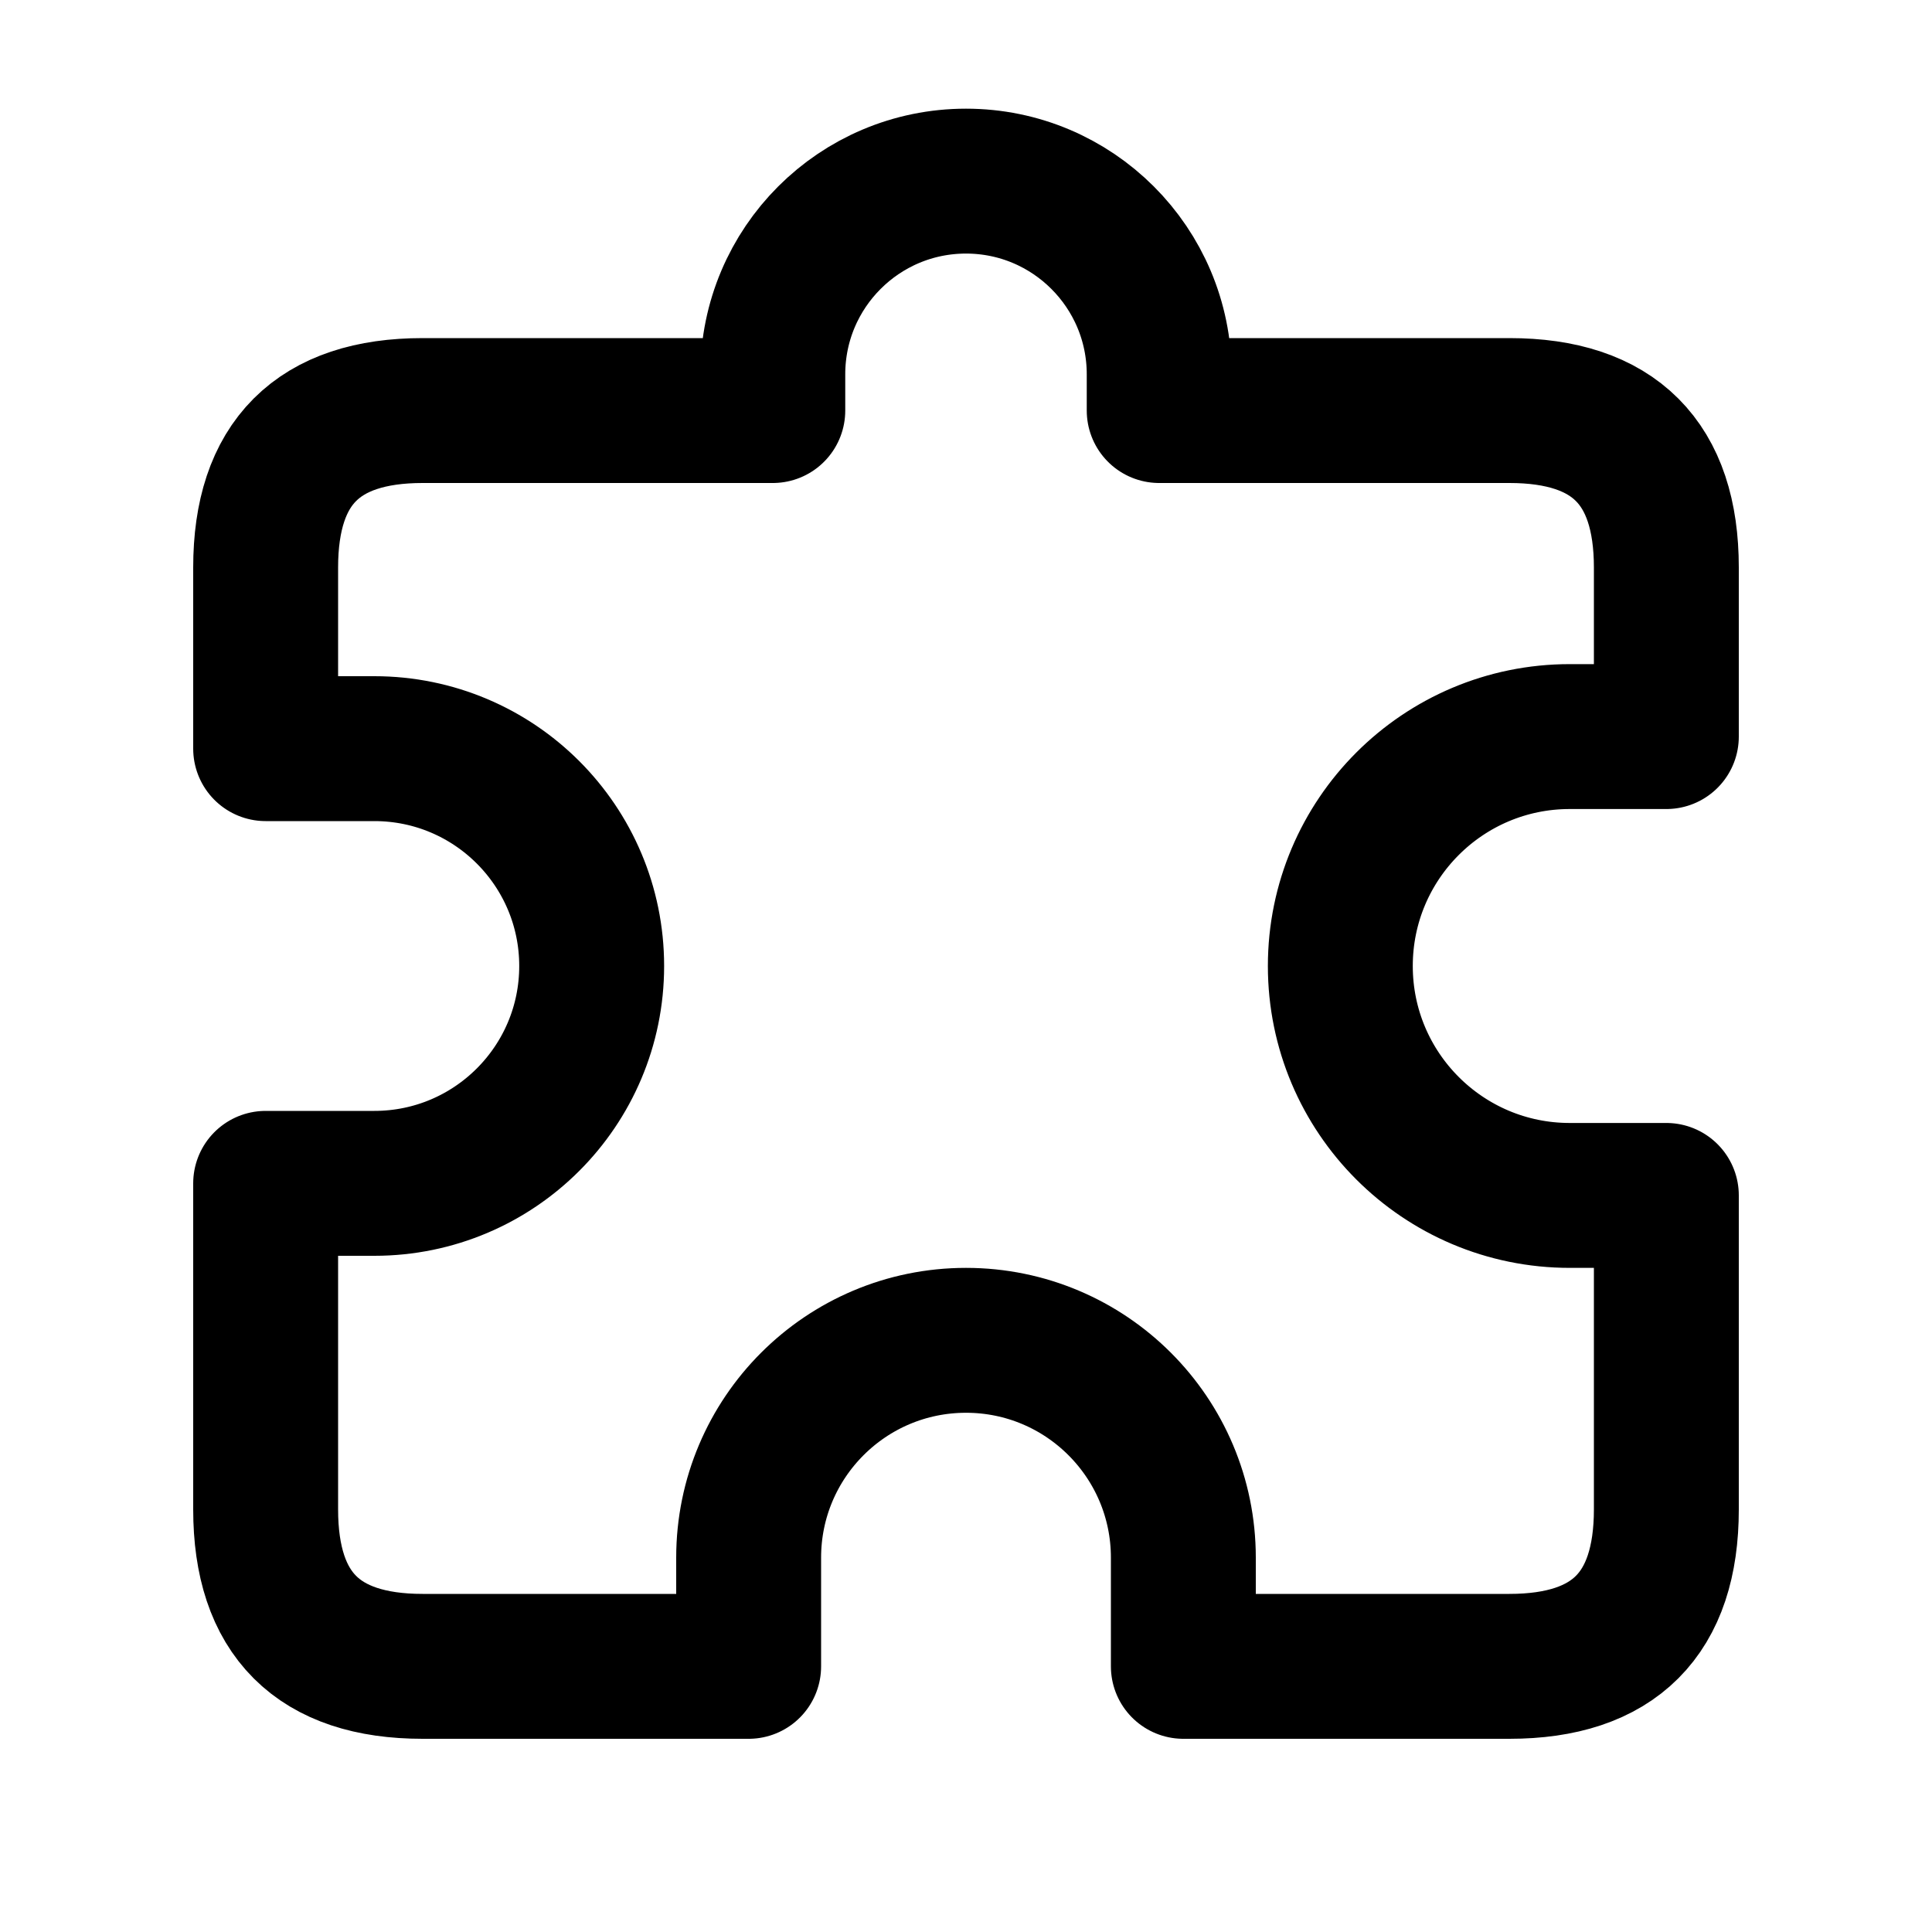
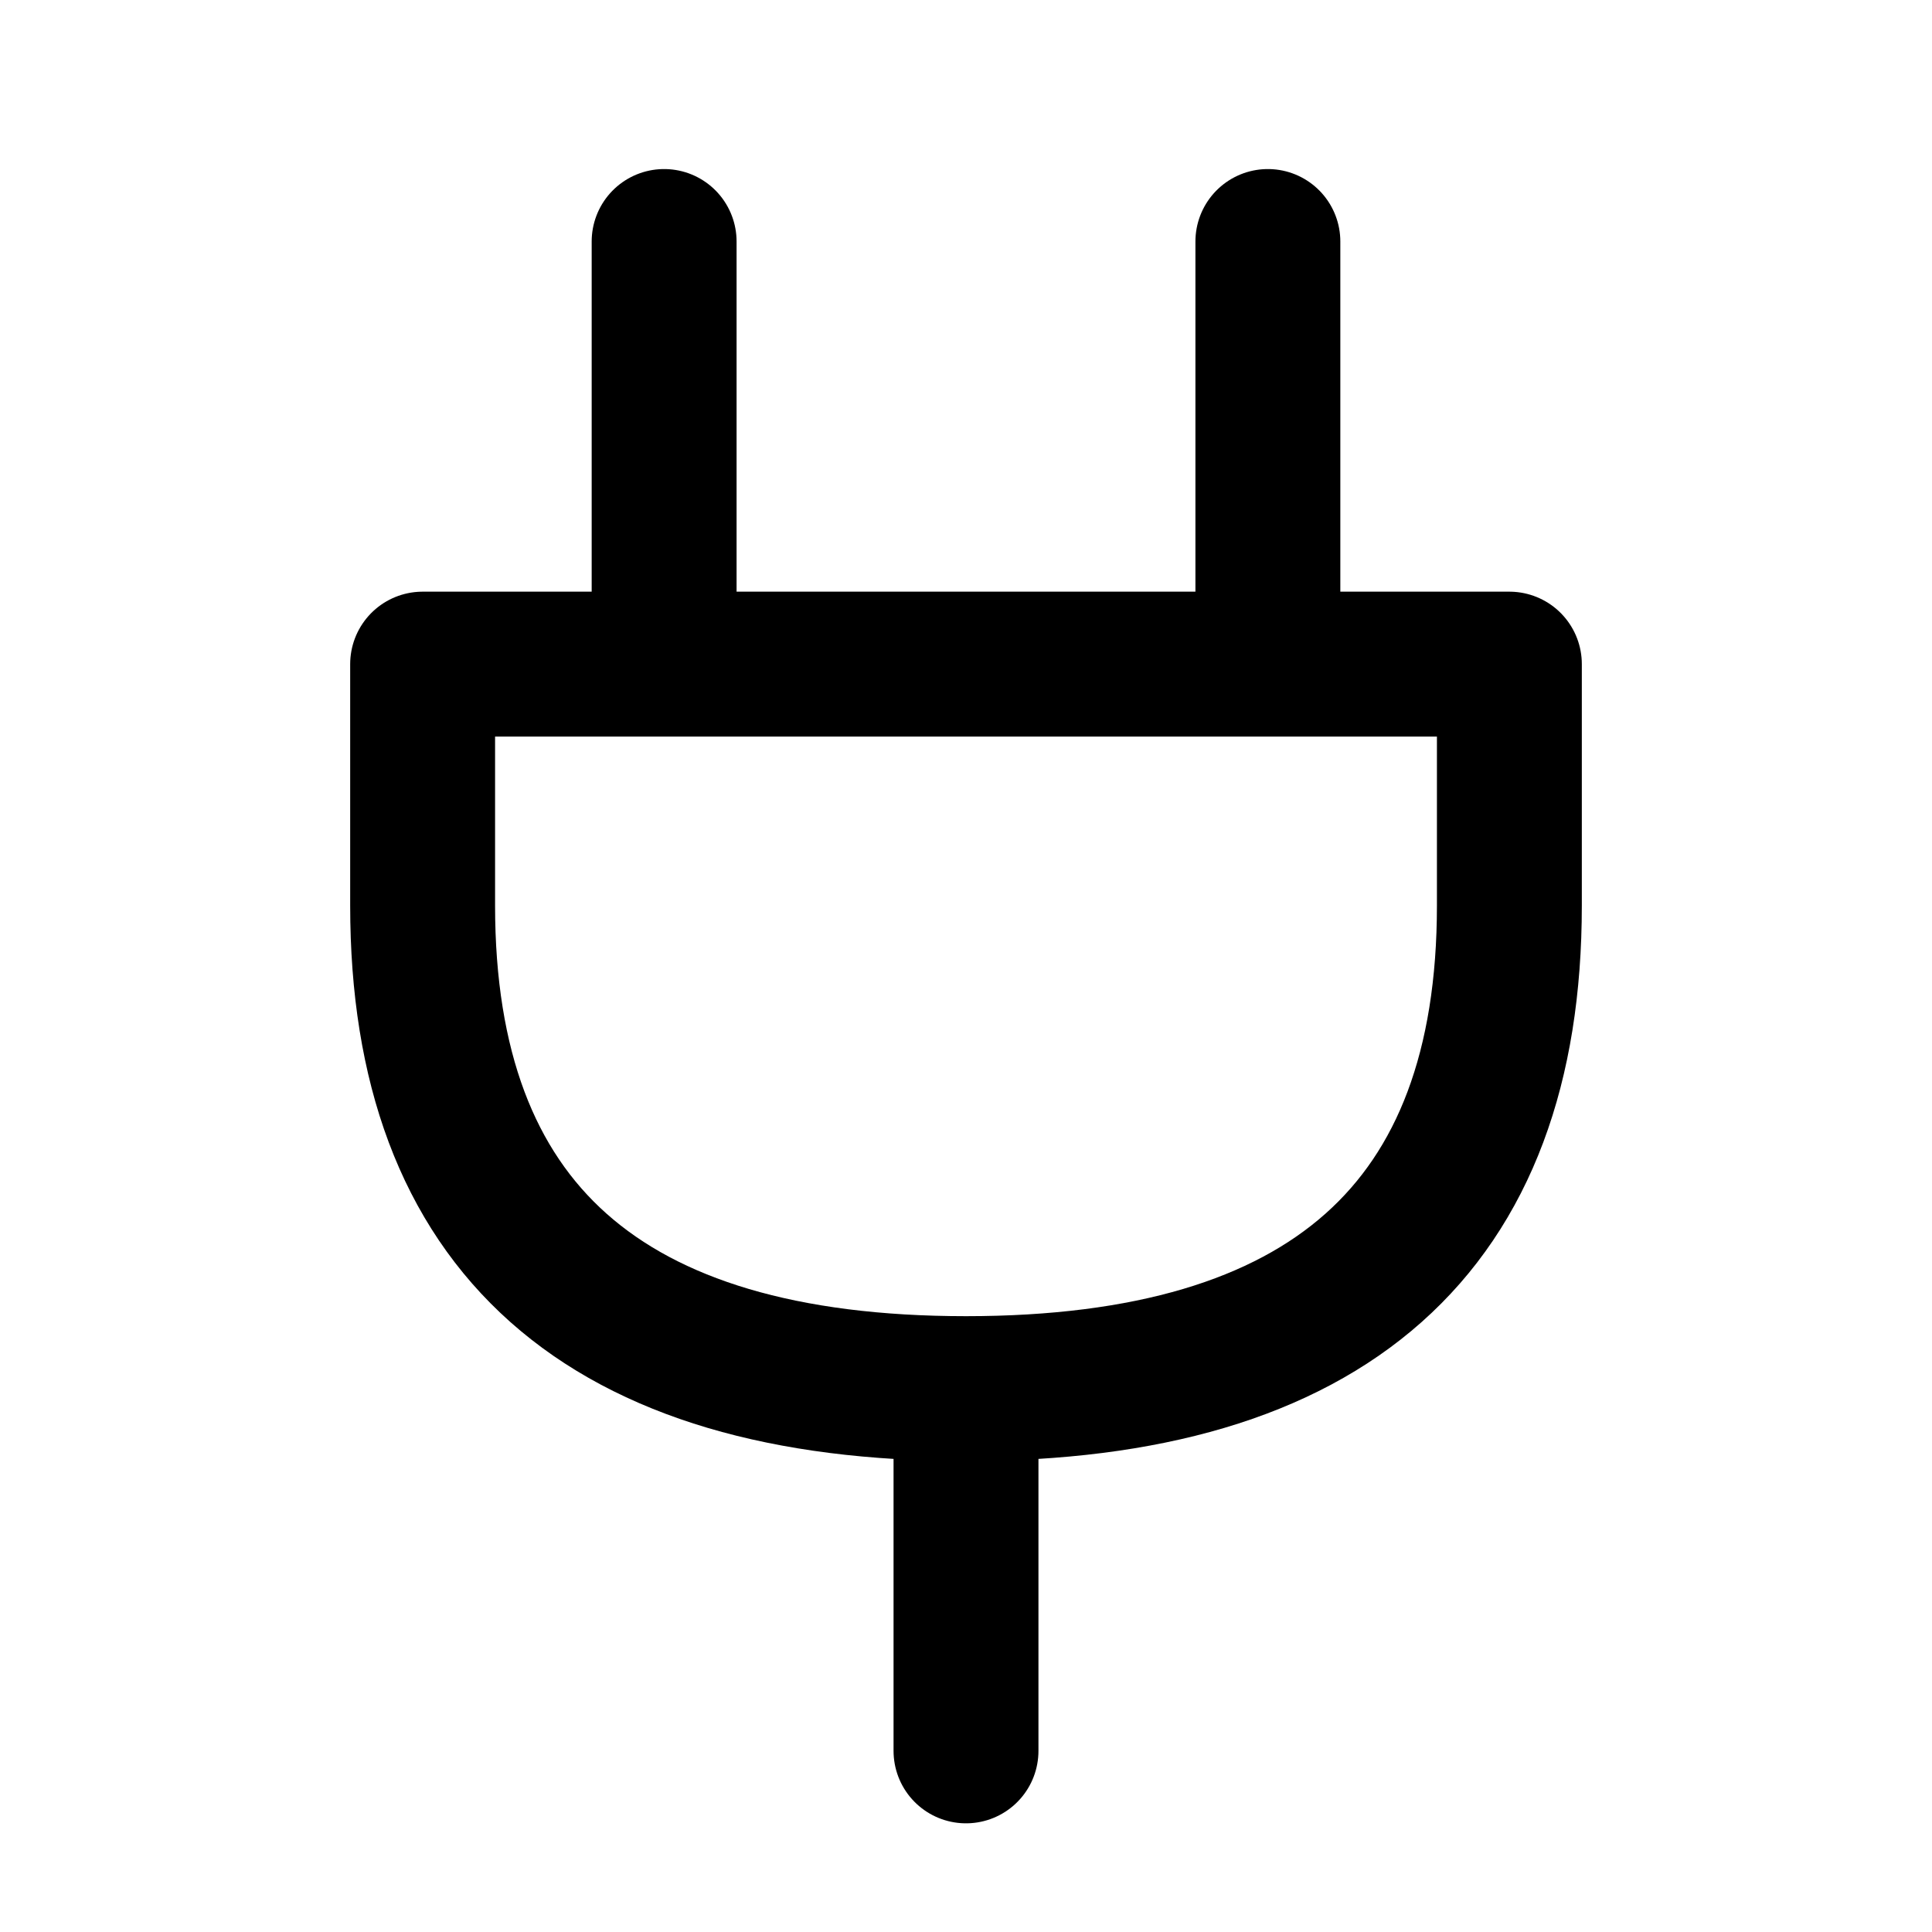
<svg xmlns="http://www.w3.org/2000/svg" width="44" height="44" viewBox="0 0 32 32" fill="none" stroke="currentColor" stroke-width="2.4" stroke-linecap="round" stroke-linejoin="round">
-   <path d="M12.8 6.8H7Q4.4 6.8 4.4 9.4V12.4H6.2A3.6 3.6 0 0 1 6.2 19.6H4.4V25Q4.4 27.6 7 27.6H12.4V25.8A3.6 3.6 0 0 1 19.6 25.8V27.6H25Q27.6 27.6 27.6 25V19.8H26A3.8 3.8 0 0 1 26 12.2H27.6V9.4Q27.6 6.8 25 6.8H19.2V6.2A3.2 3.2 0 0 0 12.8 6.2Z" />
+   <path d="M11 4V11M21 4V11M7 11H25V15Q25 23 16 23Q7 23 7 15ZM16 23V29" />
</svg>
